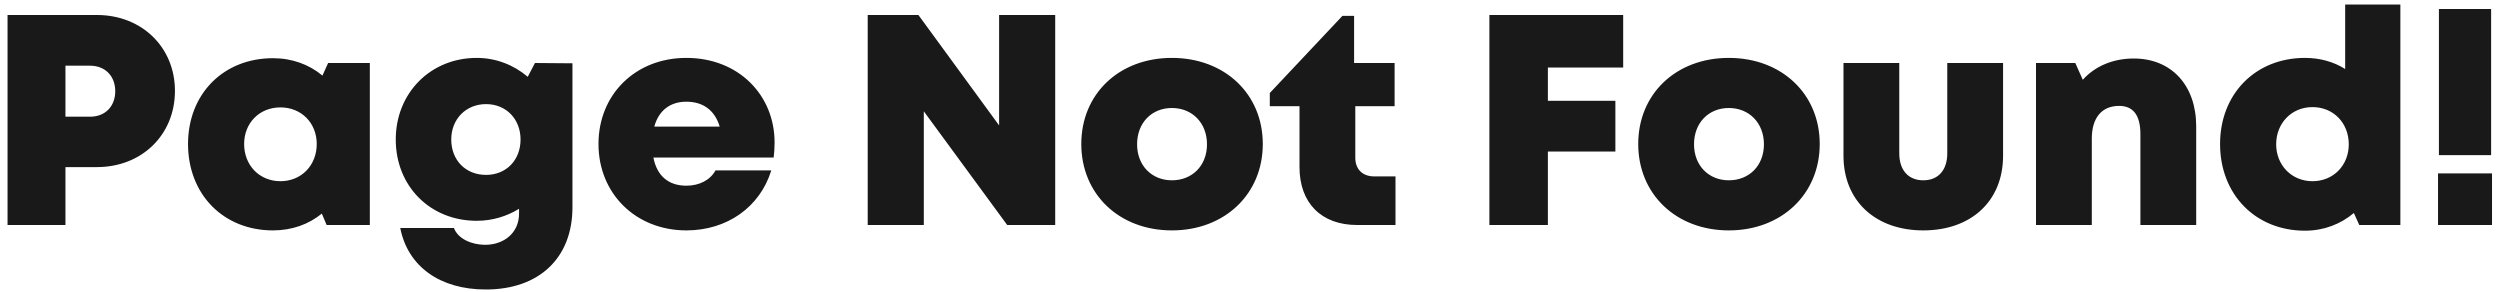
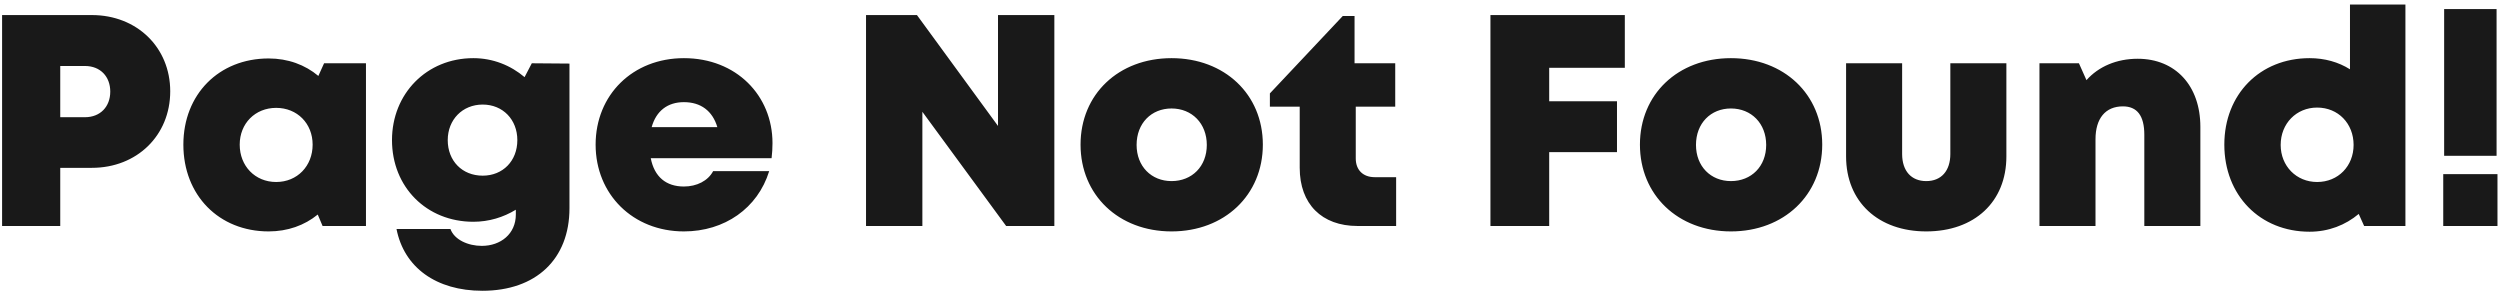
- <svg xmlns="http://www.w3.org/2000/svg" width="300" height="35" viewBox="0 0 300 35" fill="none">
-   <path d="M11.634 1.8H0.906V27H7.854V20.052H11.634C16.998 20.052 20.994 16.2 20.994 10.908C20.994 5.652 16.998 1.8 11.634 1.8ZM10.806 14.004H7.854V7.884H10.806C12.642 7.884 13.83 9.144 13.83 10.944C13.83 12.744 12.642 14.004 10.806 14.004ZM39.376 7.56L38.692 9.072C37.108 7.74 35.056 6.984 32.752 6.984C26.812 6.984 22.564 11.268 22.564 17.28C22.564 23.328 26.812 27.648 32.752 27.648C35.02 27.648 37.036 26.928 38.62 25.632L39.196 27H44.38V7.56H39.376ZM33.652 21.744C31.132 21.744 29.296 19.836 29.296 17.28C29.296 14.76 31.132 12.888 33.652 12.888C36.172 12.888 38.008 14.76 38.008 17.28C38.008 19.836 36.172 21.744 33.652 21.744ZM64.194 7.56L63.33 9.216C61.674 7.812 59.55 6.948 57.21 6.948C51.63 6.948 47.49 11.196 47.49 16.74C47.49 22.356 51.63 26.496 57.21 26.496C59.082 26.496 60.81 25.956 62.286 25.056V25.632C62.286 27.936 60.486 29.376 58.218 29.376C56.598 29.376 54.942 28.656 54.474 27.36H48.03C48.93 31.968 52.782 34.74 58.29 34.74C64.698 34.74 68.694 30.96 68.694 24.876V7.596L64.194 7.56ZM58.326 20.988C55.878 20.988 54.15 19.224 54.15 16.74C54.15 14.292 55.914 12.492 58.326 12.492C60.738 12.492 62.466 14.292 62.466 16.74C62.466 19.224 60.738 20.988 58.326 20.988ZM92.95 17.1C92.95 11.412 88.63 6.948 82.366 6.948C76.246 6.948 71.818 11.34 71.818 17.28C71.818 23.22 76.282 27.648 82.366 27.648C87.226 27.648 91.186 24.876 92.554 20.448H85.858C85.246 21.6 83.914 22.284 82.366 22.284C80.242 22.284 78.838 21.132 78.406 18.9H92.842C92.914 18.288 92.95 17.712 92.95 17.1ZM82.366 12.204C84.382 12.204 85.786 13.248 86.362 15.192H78.514C79.054 13.248 80.422 12.204 82.366 12.204ZM119.893 1.8V15.048L110.209 1.8H104.125V27H110.857V13.356L120.865 27H126.625V1.8H119.893ZM140.627 27.648C146.963 27.648 151.535 23.292 151.535 17.28C151.535 11.268 146.963 6.948 140.627 6.948C134.291 6.948 129.755 11.268 129.755 17.28C129.755 23.292 134.291 27.648 140.627 27.648ZM140.627 21.636C138.215 21.636 136.451 19.872 136.451 17.316C136.451 14.724 138.215 12.96 140.627 12.96C143.075 12.96 144.839 14.76 144.839 17.316C144.839 19.872 143.075 21.636 140.627 21.636ZM164.904 21.168C163.5 21.168 162.636 20.304 162.636 18.936V12.744H167.352V7.56H162.492V1.908H161.088L152.376 11.16V12.744H155.94V20.052C155.94 24.372 158.568 27 162.852 27H167.46V21.168H164.904ZM194.782 8.1V1.8H178.726V27H185.746V18.18H193.846V12.096H185.746V8.1H194.782ZM207.459 27.648C213.795 27.648 218.367 23.292 218.367 17.28C218.367 11.268 213.795 6.948 207.459 6.948C201.123 6.948 196.587 11.268 196.587 17.28C196.587 23.292 201.123 27.648 207.459 27.648ZM207.459 21.636C205.047 21.636 203.283 19.872 203.283 17.316C203.283 14.724 205.047 12.96 207.459 12.96C209.907 12.96 211.671 14.76 211.671 17.316C211.671 19.872 209.907 21.636 207.459 21.636ZM230.793 27.648C236.553 27.648 240.369 24.12 240.369 18.684V7.56H233.673V18.396C233.673 20.412 232.593 21.636 230.793 21.636C229.029 21.636 227.913 20.448 227.913 18.396V7.56H221.217V18.684C221.217 24.12 225.069 27.648 230.793 27.648ZM256.056 7.02C253.536 7.02 251.376 7.956 249.936 9.576L249.036 7.56H244.32V27H251.016V16.632C251.016 14.148 252.204 12.708 254.292 12.708C255.984 12.708 256.848 13.824 256.848 16.092V27H263.544V15.156C263.544 10.224 260.556 7.02 256.056 7.02ZM281.42 0.54V8.28C280.052 7.416 278.396 6.948 276.596 6.948C270.656 6.948 266.408 11.268 266.408 17.28C266.408 23.328 270.656 27.684 276.596 27.684C278.864 27.684 280.88 26.892 282.464 25.56L283.112 27H288.044V0.54H281.42ZM277.496 21.744C275.012 21.744 273.14 19.836 273.14 17.316C273.14 14.76 275.012 12.852 277.496 12.852C280.016 12.852 281.852 14.76 281.852 17.316C281.852 19.836 280.016 21.744 277.496 21.744ZM292.67 18.612H298.934V1.08H292.67V18.612ZM292.562 27H299.042V20.808H292.562V27Z" fill="#191919" />
+ <svg xmlns="http://www.w3.org/2000/svg" width="531" height="62" viewBox="0 0 531 62" fill="none">
+   <path d="M19.516 3.2H0.444V48H12.796V35.648H19.516C29.052 35.648 36.156 28.8 36.156 19.392C36.156 10.048 29.052 3.2 19.516 3.2ZM18.044 24.896H12.796V14.016H18.044C21.308 14.016 23.42 16.256 23.42 19.456C23.42 22.656 21.308 24.896 18.044 24.896ZM68.835 13.44L67.619 16.128C64.803 13.76 61.155 12.416 57.059 12.416C46.499 12.416 38.947 20.032 38.947 30.72C38.947 41.472 46.499 49.152 57.059 49.152C61.091 49.152 64.675 47.872 67.491 45.568L68.515 48H77.731V13.44H68.835ZM58.659 38.656C54.179 38.656 50.915 35.264 50.915 30.72C50.915 26.24 54.179 22.912 58.659 22.912C63.139 22.912 66.403 26.24 66.403 30.72C66.403 35.264 63.139 38.656 58.659 38.656ZM112.955 13.44L111.419 16.384C108.475 13.888 104.699 12.352 100.539 12.352C90.619 12.352 83.259 19.904 83.259 29.76C83.259 39.744 90.619 47.104 100.539 47.104C103.867 47.104 106.939 46.144 109.563 44.544V45.568C109.563 49.664 106.363 52.224 102.331 52.224C99.451 52.224 96.507 50.944 95.675 48.64H84.219C85.819 56.832 92.667 61.76 102.459 61.76C113.851 61.76 120.955 55.04 120.955 44.224V13.504L112.955 13.44ZM102.523 37.312C98.171 37.312 95.099 34.176 95.099 29.76C95.099 25.408 98.235 22.208 102.523 22.208C106.811 22.208 109.883 25.408 109.883 29.76C109.883 34.176 106.811 37.312 102.523 37.312ZM164.077 30.4C164.077 20.288 156.397 12.352 145.261 12.352C134.381 12.352 126.509 20.16 126.509 30.72C126.509 41.28 134.445 49.152 145.261 49.152C153.901 49.152 160.941 44.224 163.373 36.352H151.469C150.381 38.4 148.013 39.616 145.261 39.616C141.485 39.616 138.989 37.568 138.221 33.6H163.885C164.013 32.512 164.077 31.488 164.077 30.4ZM145.261 21.696C148.845 21.696 151.341 23.552 152.365 27.008H138.413C139.373 23.552 141.805 21.696 145.261 21.696ZM211.976 3.2V26.752L194.76 3.2H183.944V48H195.912V23.744L213.704 48H223.944V3.2H211.976ZM248.837 49.152C260.101 49.152 268.229 41.408 268.229 30.72C268.229 20.032 260.101 12.352 248.837 12.352C237.573 12.352 229.509 20.032 229.509 30.72C229.509 41.408 237.573 49.152 248.837 49.152ZM248.837 38.464C244.549 38.464 241.413 35.328 241.413 30.784C241.413 26.176 244.549 23.04 248.837 23.04C253.189 23.04 256.325 26.24 256.325 30.784C256.325 35.328 253.189 38.464 248.837 38.464ZM291.995 37.632C289.499 37.632 287.963 36.096 287.963 33.664V22.656H296.347V13.44H287.707V3.392H285.211L269.723 19.84V22.656H276.059V35.648C276.059 43.328 280.731 48 288.347 48H296.539V37.632H291.995ZM345.113 14.4V3.2H316.569V48H329.049V32.32H343.449V21.504H329.049V14.4H345.113ZM367.65 49.152C378.914 49.152 387.042 41.408 387.042 30.72C387.042 20.032 378.914 12.352 367.65 12.352C356.386 12.352 348.322 20.032 348.322 30.72C348.322 41.408 356.386 49.152 367.65 49.152ZM367.65 38.464C363.362 38.464 360.226 35.328 360.226 30.784C360.226 26.176 363.362 23.04 367.65 23.04C372.002 23.04 375.138 26.24 375.138 30.784C375.138 35.328 372.002 38.464 367.65 38.464ZM409.132 49.152C419.372 49.152 426.156 42.88 426.156 33.216V13.44H414.252V32.704C414.252 36.288 412.332 38.464 409.132 38.464C405.996 38.464 404.012 36.352 404.012 32.704V13.44H392.108V33.216C392.108 42.88 398.956 49.152 409.132 49.152ZM454.045 12.48C449.565 12.48 445.725 14.144 443.165 17.024L441.565 13.44H433.181V48H445.085V29.568C445.085 25.152 447.197 22.592 450.909 22.592C453.917 22.592 455.453 24.576 455.453 28.608V48H467.357V26.944C467.357 18.176 462.045 12.48 454.045 12.48ZM499.135 0.96V14.72C496.703 13.184 493.759 12.352 490.559 12.352C479.999 12.352 472.447 20.032 472.447 30.72C472.447 41.472 479.999 49.216 490.559 49.216C494.591 49.216 498.175 47.808 500.991 45.44L502.143 48H510.911V0.96H499.135ZM492.159 38.656C487.743 38.656 484.415 35.264 484.415 30.784C484.415 26.24 487.743 22.848 492.159 22.848C496.639 22.848 499.903 26.24 499.903 30.784C499.903 35.264 496.639 38.656 492.159 38.656ZM519.136 33.088H530.272V1.92H519.136V33.088ZM518.944 48H530.464V36.992H518.944V48Z" fill="#191919" />
</svg>
